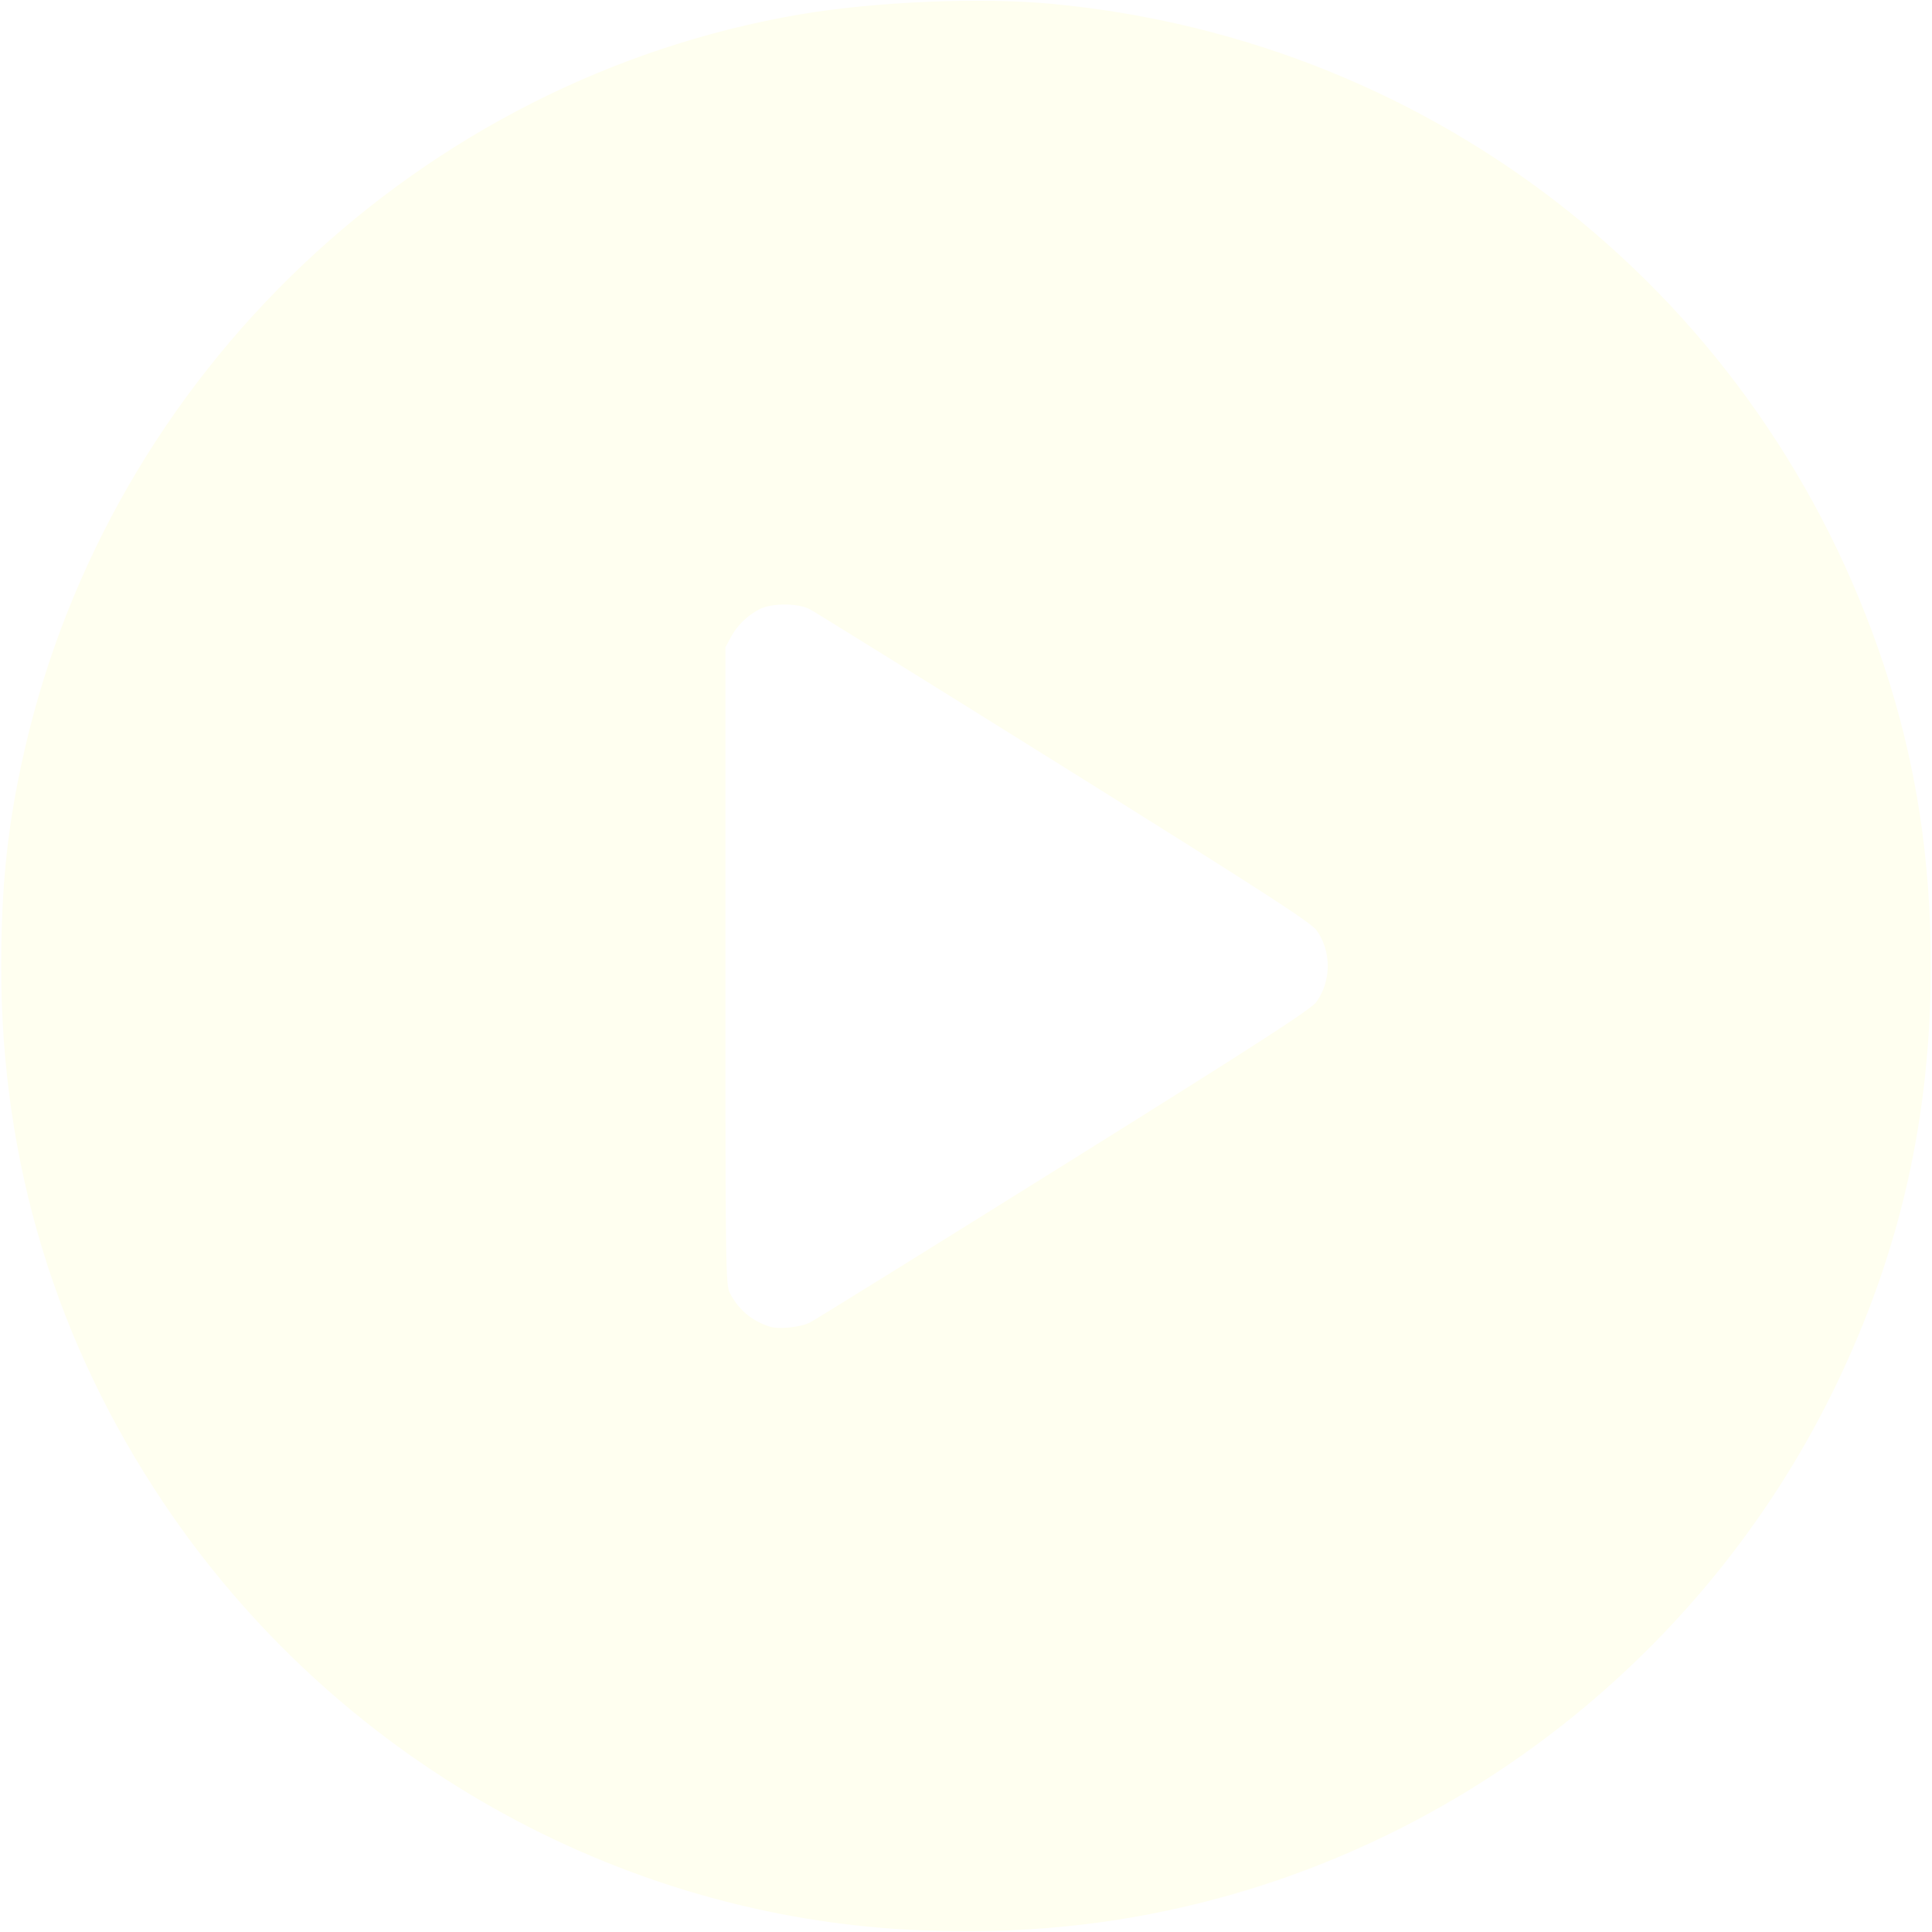
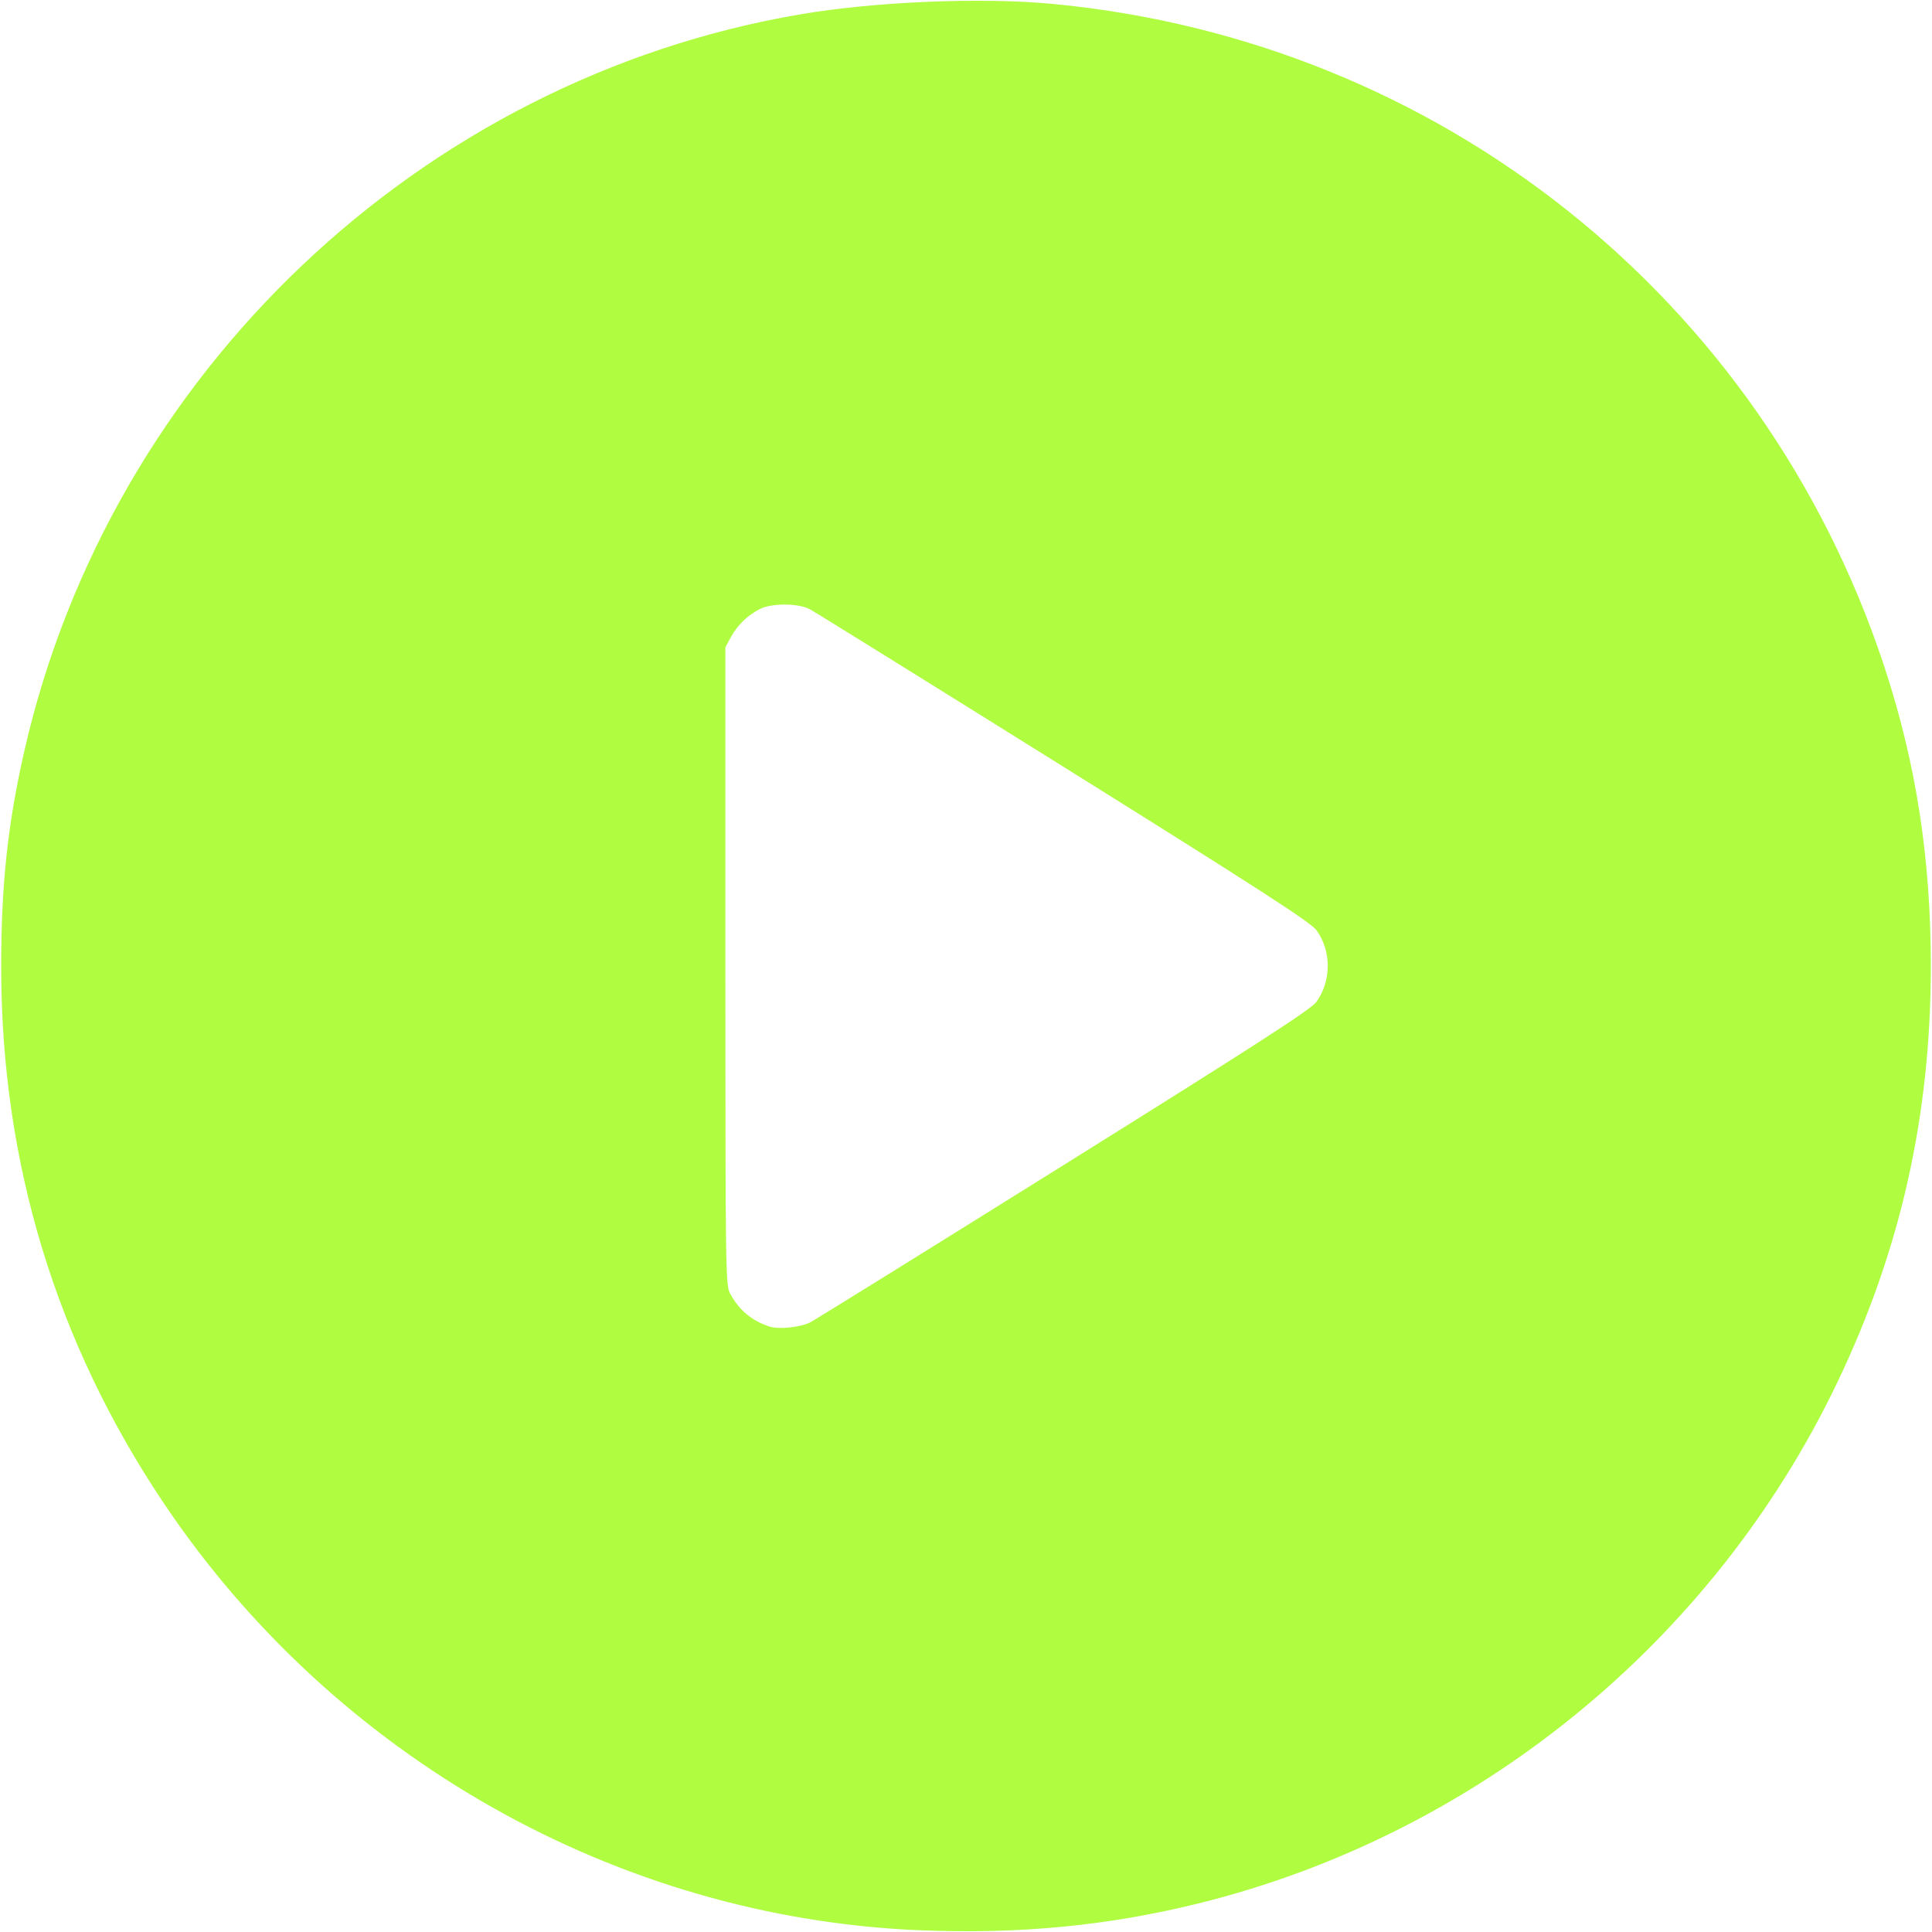
<svg xmlns="http://www.w3.org/2000/svg" fill="#000000" height="800px" width="800px" version="1.1" id="Capa_1" viewBox="0 0 512 512" xml:space="preserve">
  <defs id="defs1" />
-   <path style="fill:#fffff0;fill-opacity:1;stroke:#fffff0;stroke-width:0.64;stroke-linejoin:bevel;stroke-dasharray:none;stroke-opacity:1" d="M 243.731,511.22 C 163.816,507.914 88.822,465.528 43.626,398.122 15.096,355.57 0.653,307.94 0.632,256.336 0.623,234.537 2.372,218.281 6.813,198.869 29.653,99.046 111.733,21.204 212.171,4.113 232.027,0.734 260.062,-0.43 278.841,1.344 381.194,11.015 466.86,79.218 499.023,176.643 c 8.41,25.475 12.345,50.769 12.345,79.352 0,39.712 -8.027,75.37 -24.869,110.473 -32.922,68.619 -95.455,119.526 -169.139,137.691 -23.833,5.876 -47.472,8.142 -73.63,7.06 z M 214.85,350.731 c 1.261,-0.641 31.561,-19.448 67.333,-41.793 51.434,-32.128 65.433,-41.17 66.918,-43.219 4.103,-5.664 4.114,-13.769 0.027,-19.411 -1.52,-2.098 -15.025,-10.824 -66.945,-43.256 -35.772,-22.345 -66.115,-41.193 -67.427,-41.883 -3.235,-1.702 -10.388,-1.706 -13.635,-0.008 -3.319,1.736 -6.002,4.362 -7.732,7.569 l -1.472,2.727 v 84.538 c 0,81.177 0.051,84.633 1.271,86.924 2.375,4.46 5.843,7.372 10.655,8.947 2.491,0.816 8.359,0.21 11.006,-1.135 z" id="path2" />
+   <path style="fill:#affc41;fill-opacity:1;stroke:#affc41;stroke-width:0.64;stroke-linejoin:bevel;stroke-dasharray:none;stroke-opacity:1" d="M 243.731,511.22 C 163.816,507.914 88.822,465.528 43.626,398.122 15.096,355.57 0.653,307.94 0.632,256.336 0.623,234.537 2.372,218.281 6.813,198.869 29.653,99.046 111.733,21.204 212.171,4.113 232.027,0.734 260.062,-0.43 278.841,1.344 381.194,11.015 466.86,79.218 499.023,176.643 c 8.41,25.475 12.345,50.769 12.345,79.352 0,39.712 -8.027,75.37 -24.869,110.473 -32.922,68.619 -95.455,119.526 -169.139,137.691 -23.833,5.876 -47.472,8.142 -73.63,7.06 z M 214.85,350.731 c 1.261,-0.641 31.561,-19.448 67.333,-41.793 51.434,-32.128 65.433,-41.17 66.918,-43.219 4.103,-5.664 4.114,-13.769 0.027,-19.411 -1.52,-2.098 -15.025,-10.824 -66.945,-43.256 -35.772,-22.345 -66.115,-41.193 -67.427,-41.883 -3.235,-1.702 -10.388,-1.706 -13.635,-0.008 -3.319,1.736 -6.002,4.362 -7.732,7.569 l -1.472,2.727 v 84.538 c 0,81.177 0.051,84.633 1.271,86.924 2.375,4.46 5.843,7.372 10.655,8.947 2.491,0.816 8.359,0.21 11.006,-1.135 z" id="path2" />
</svg>
